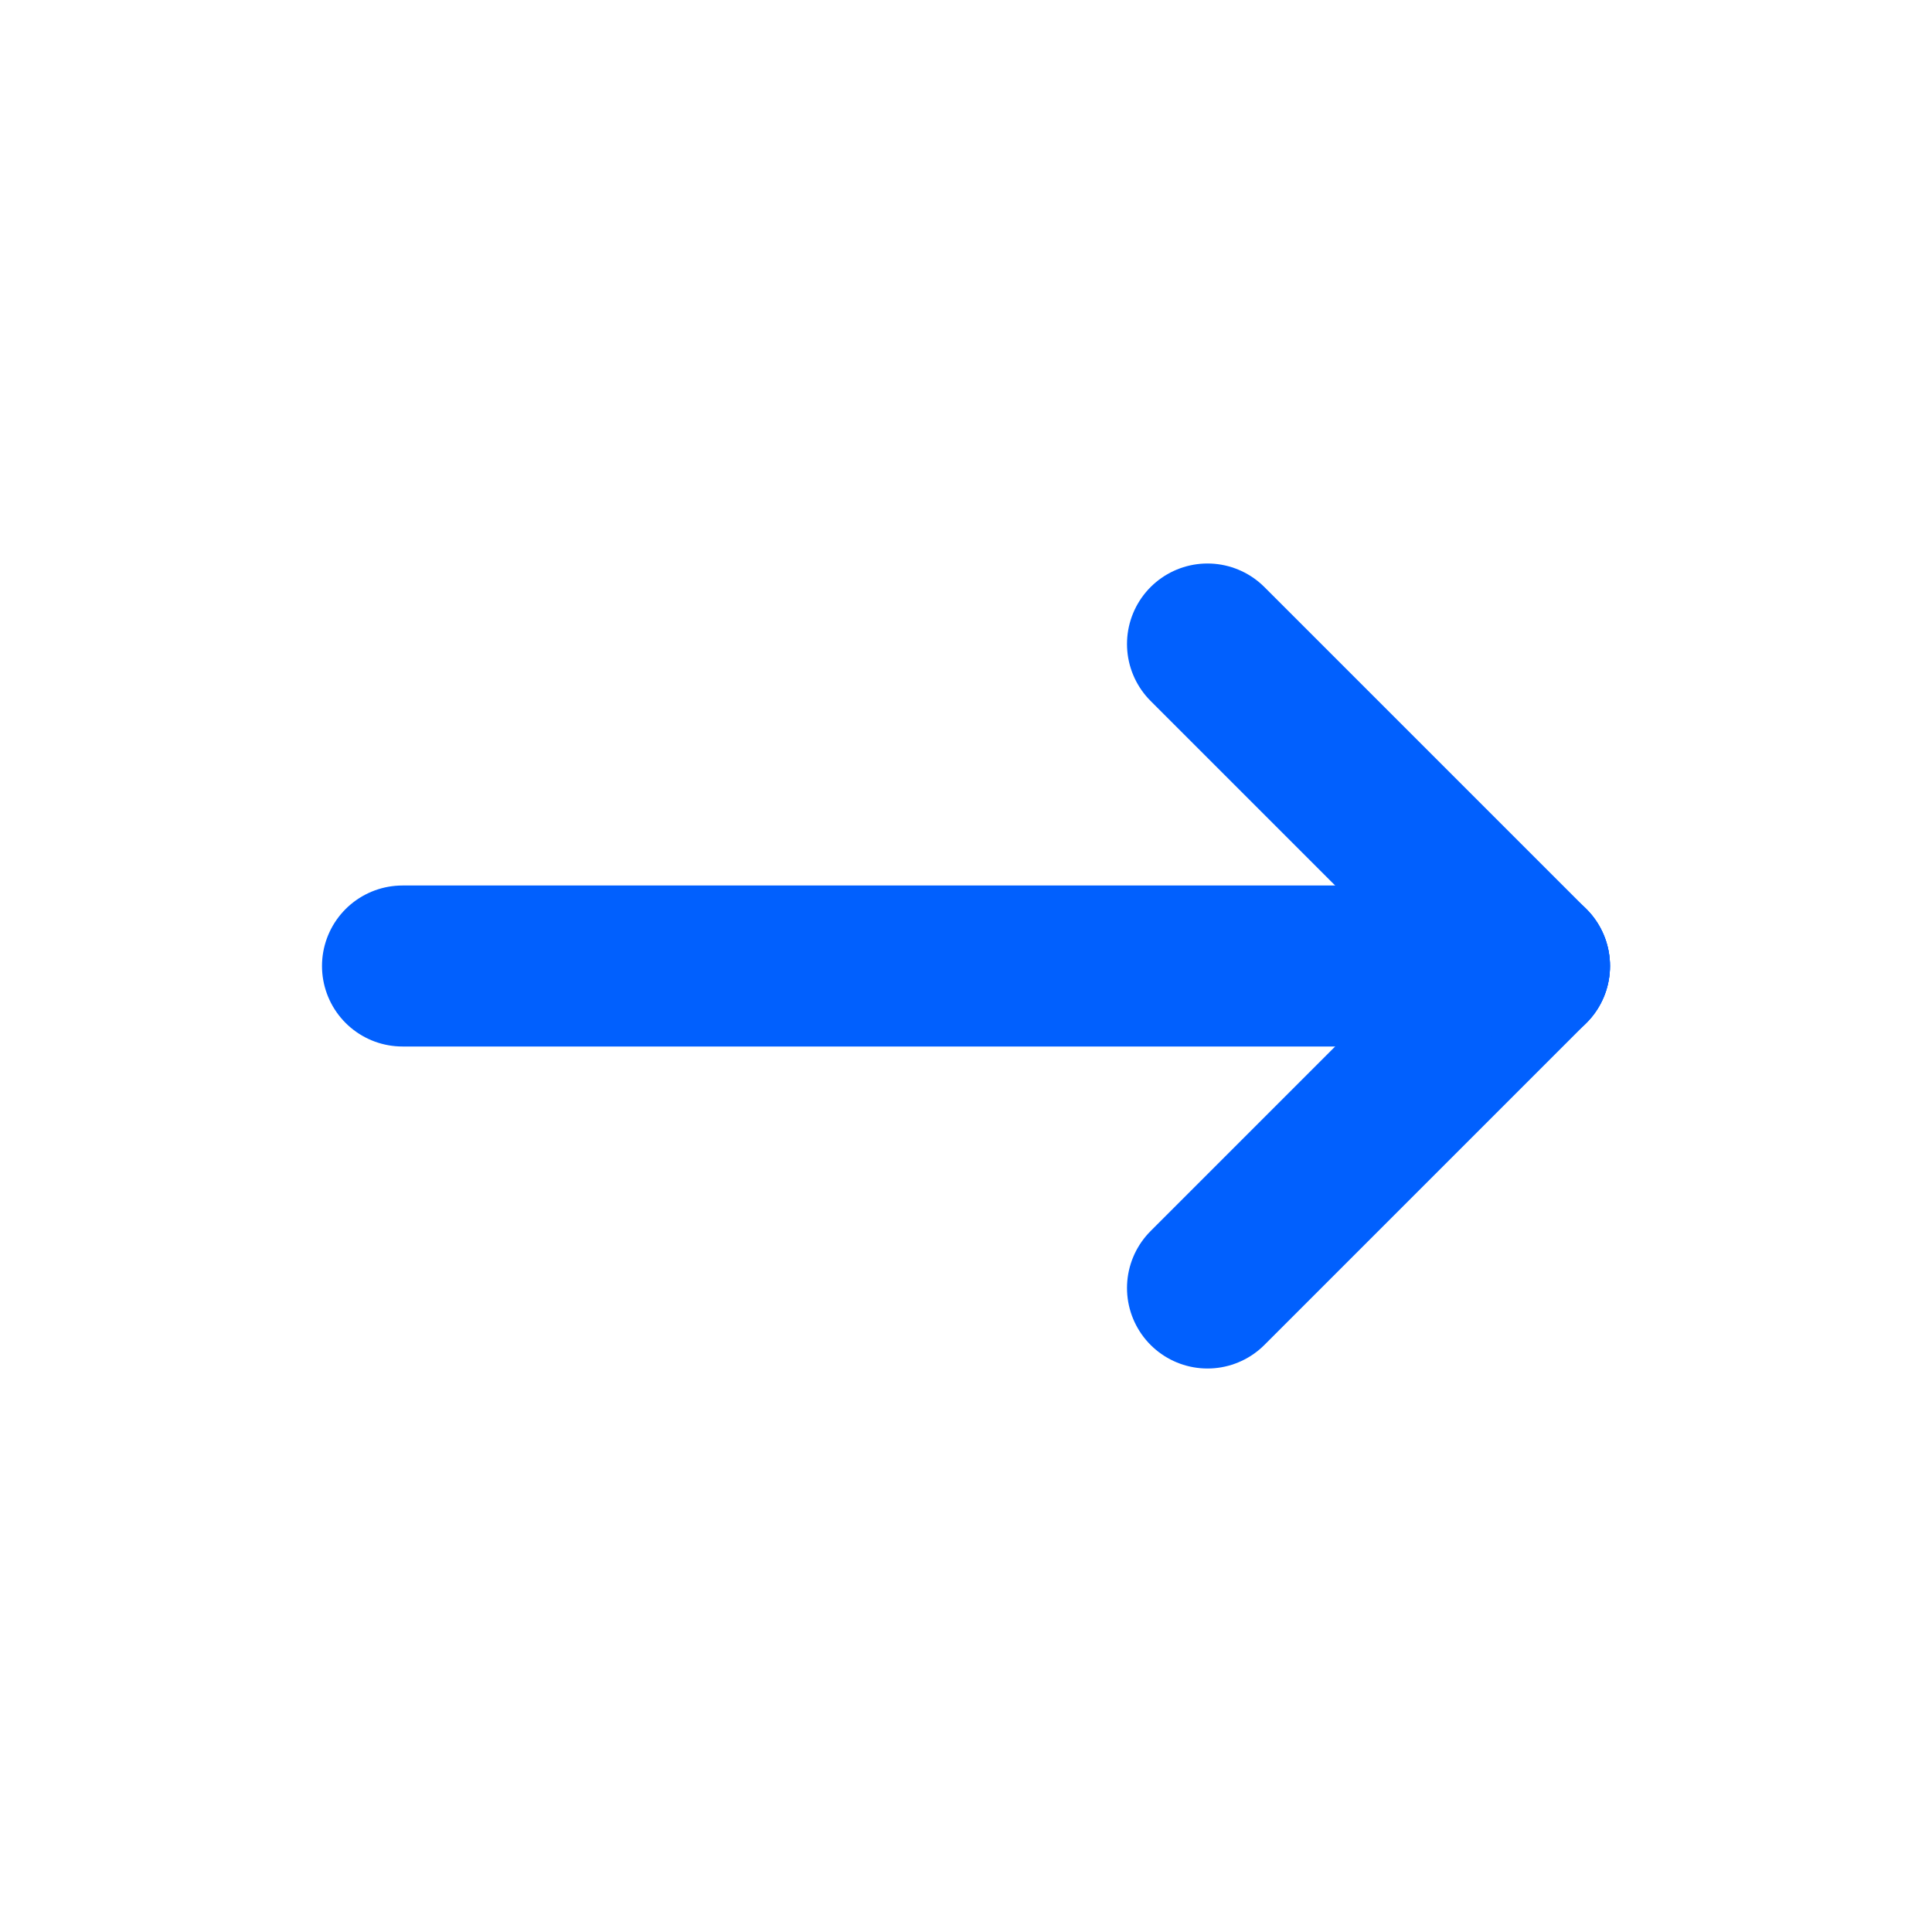
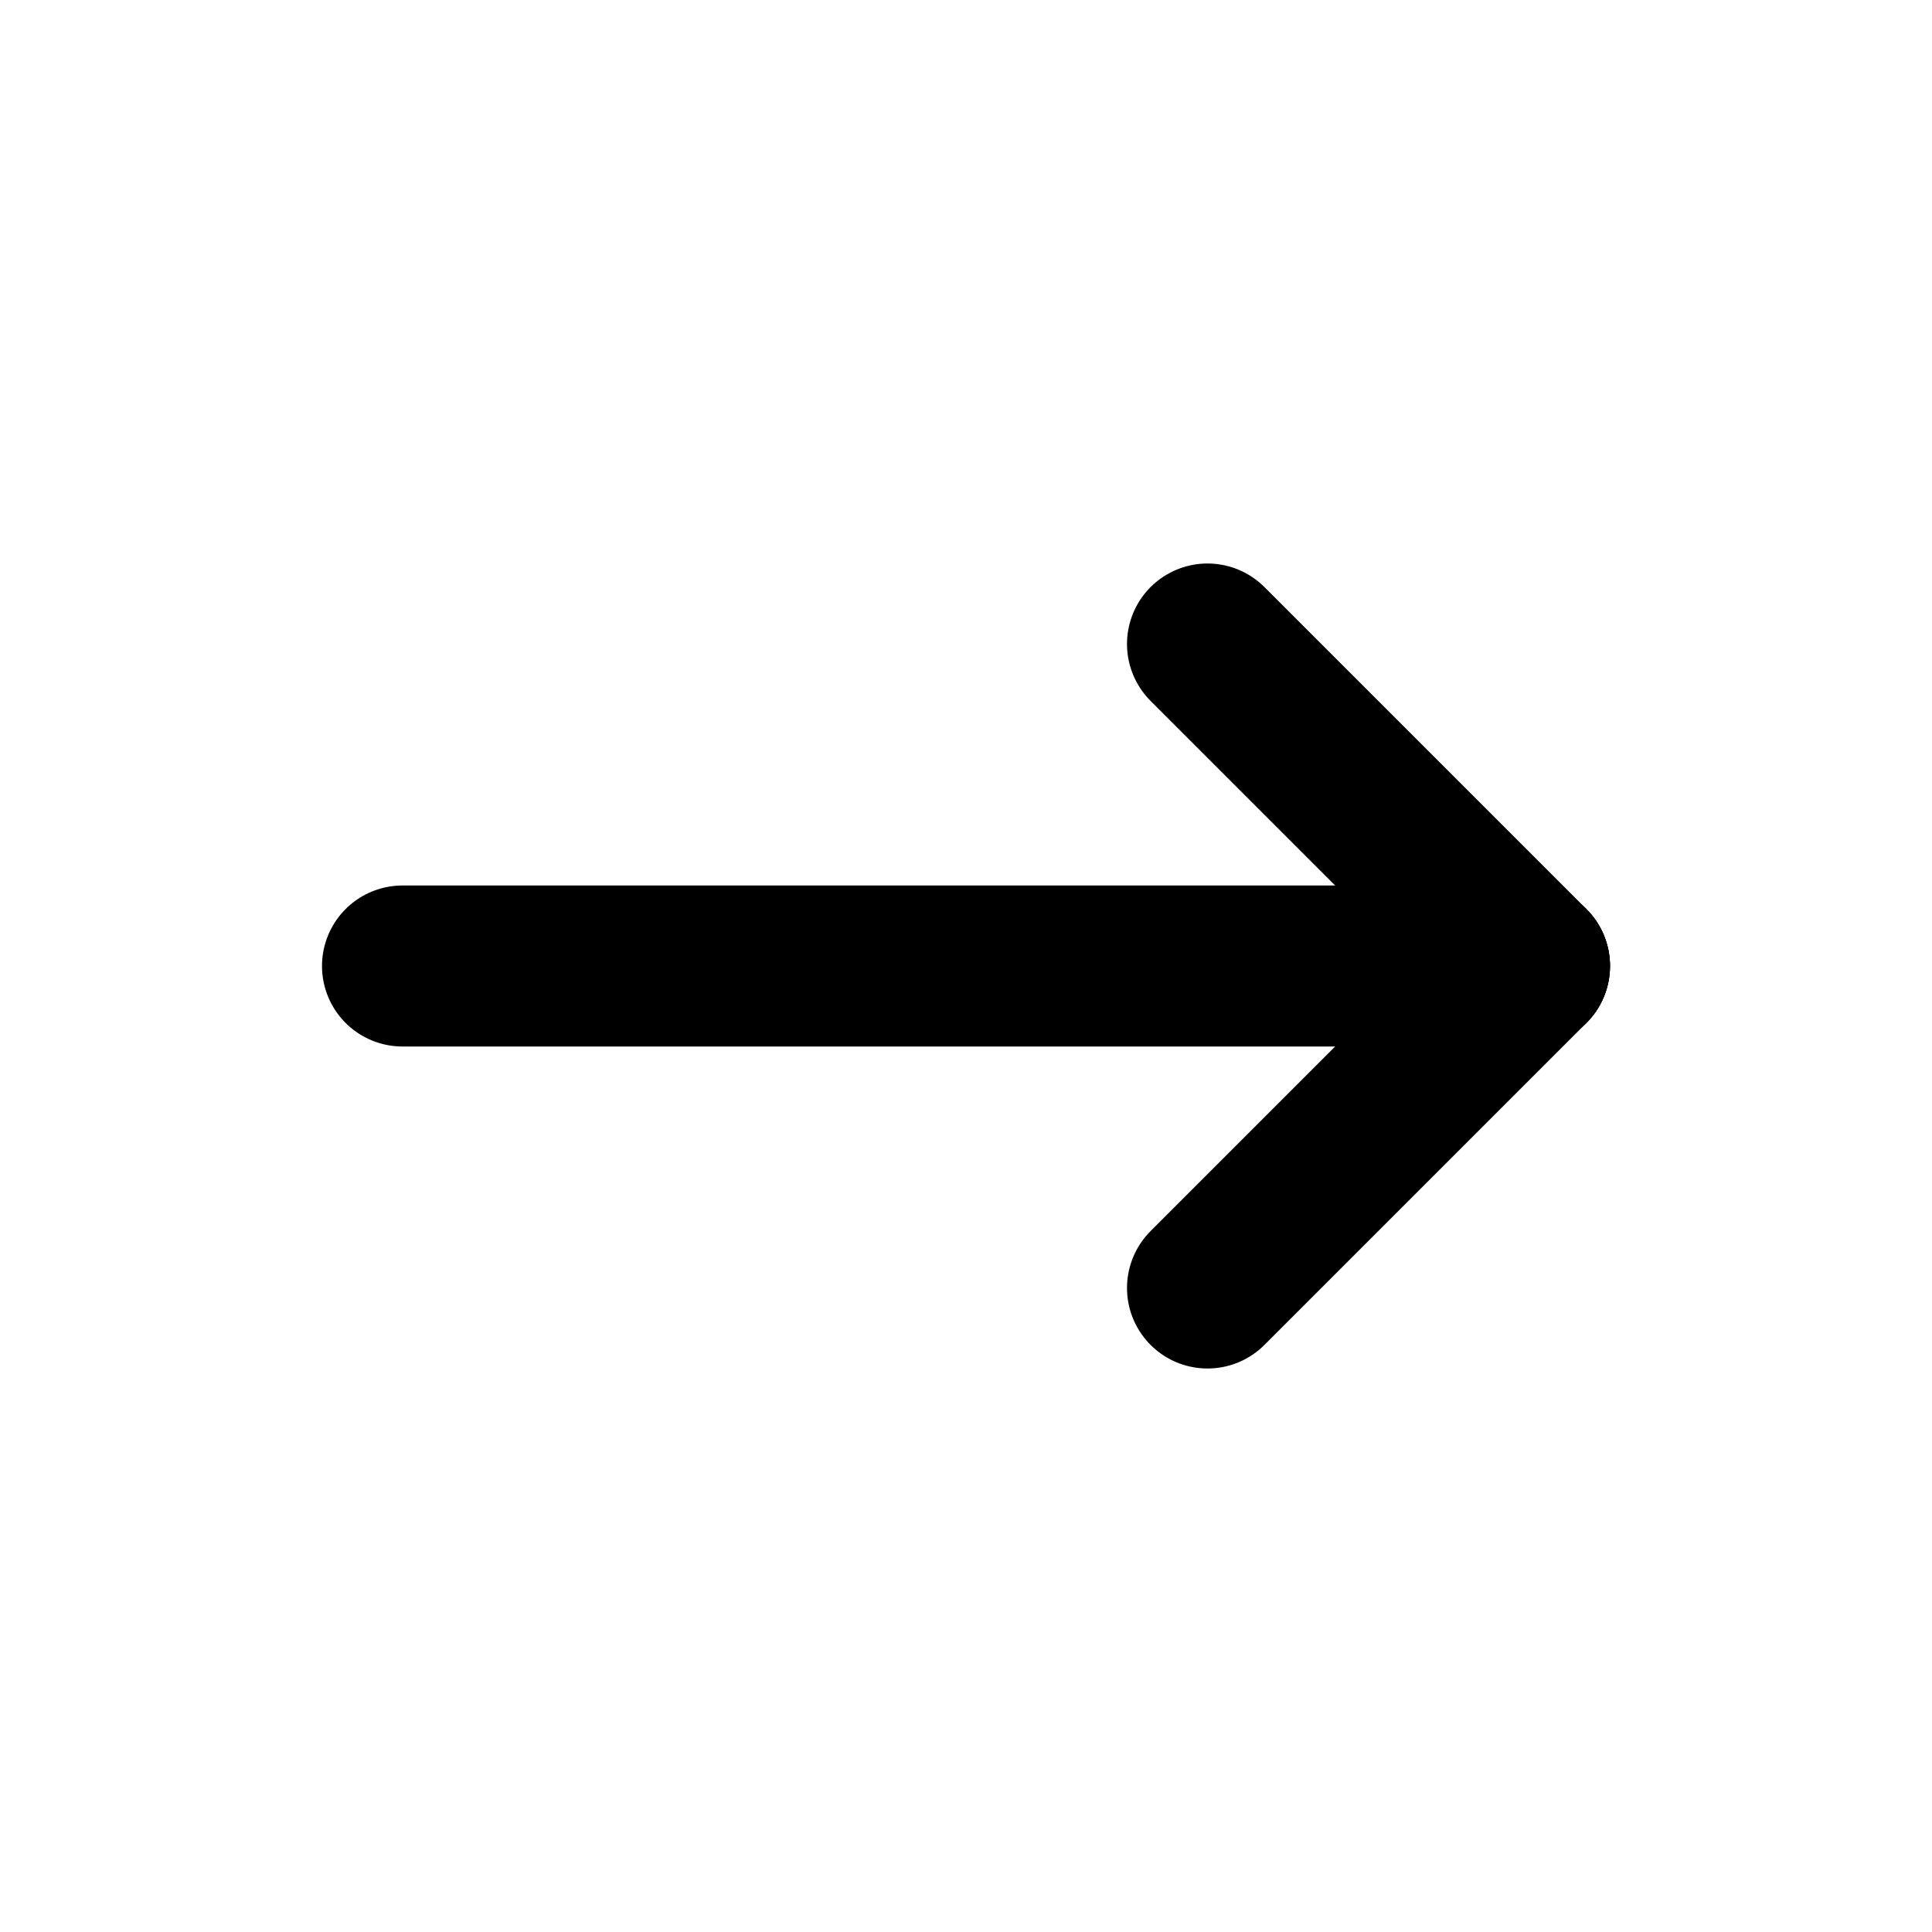
- <svg xmlns="http://www.w3.org/2000/svg" stroke="#0160fe" fill="none" stroke-width="2" viewBox="0 0 24 24" stroke-linecap="round" stroke-linejoin="round" height="1em" width="1em">
+ <svg xmlns="http://www.w3.org/2000/svg" stroke="currentColor" fill="none" stroke-width="2" viewBox="0 0 24 24" stroke-linecap="round" stroke-linejoin="round" height="1em" width="1em">
  <path stroke="none" d="M0 0h24v24H0z" fill="none" />
  <line x1="5" y1="12" x2="19" y2="12" />
  <line x1="15" y1="16" x2="19" y2="12" />
  <line x1="15" y1="8" x2="19" y2="12" />
</svg>
